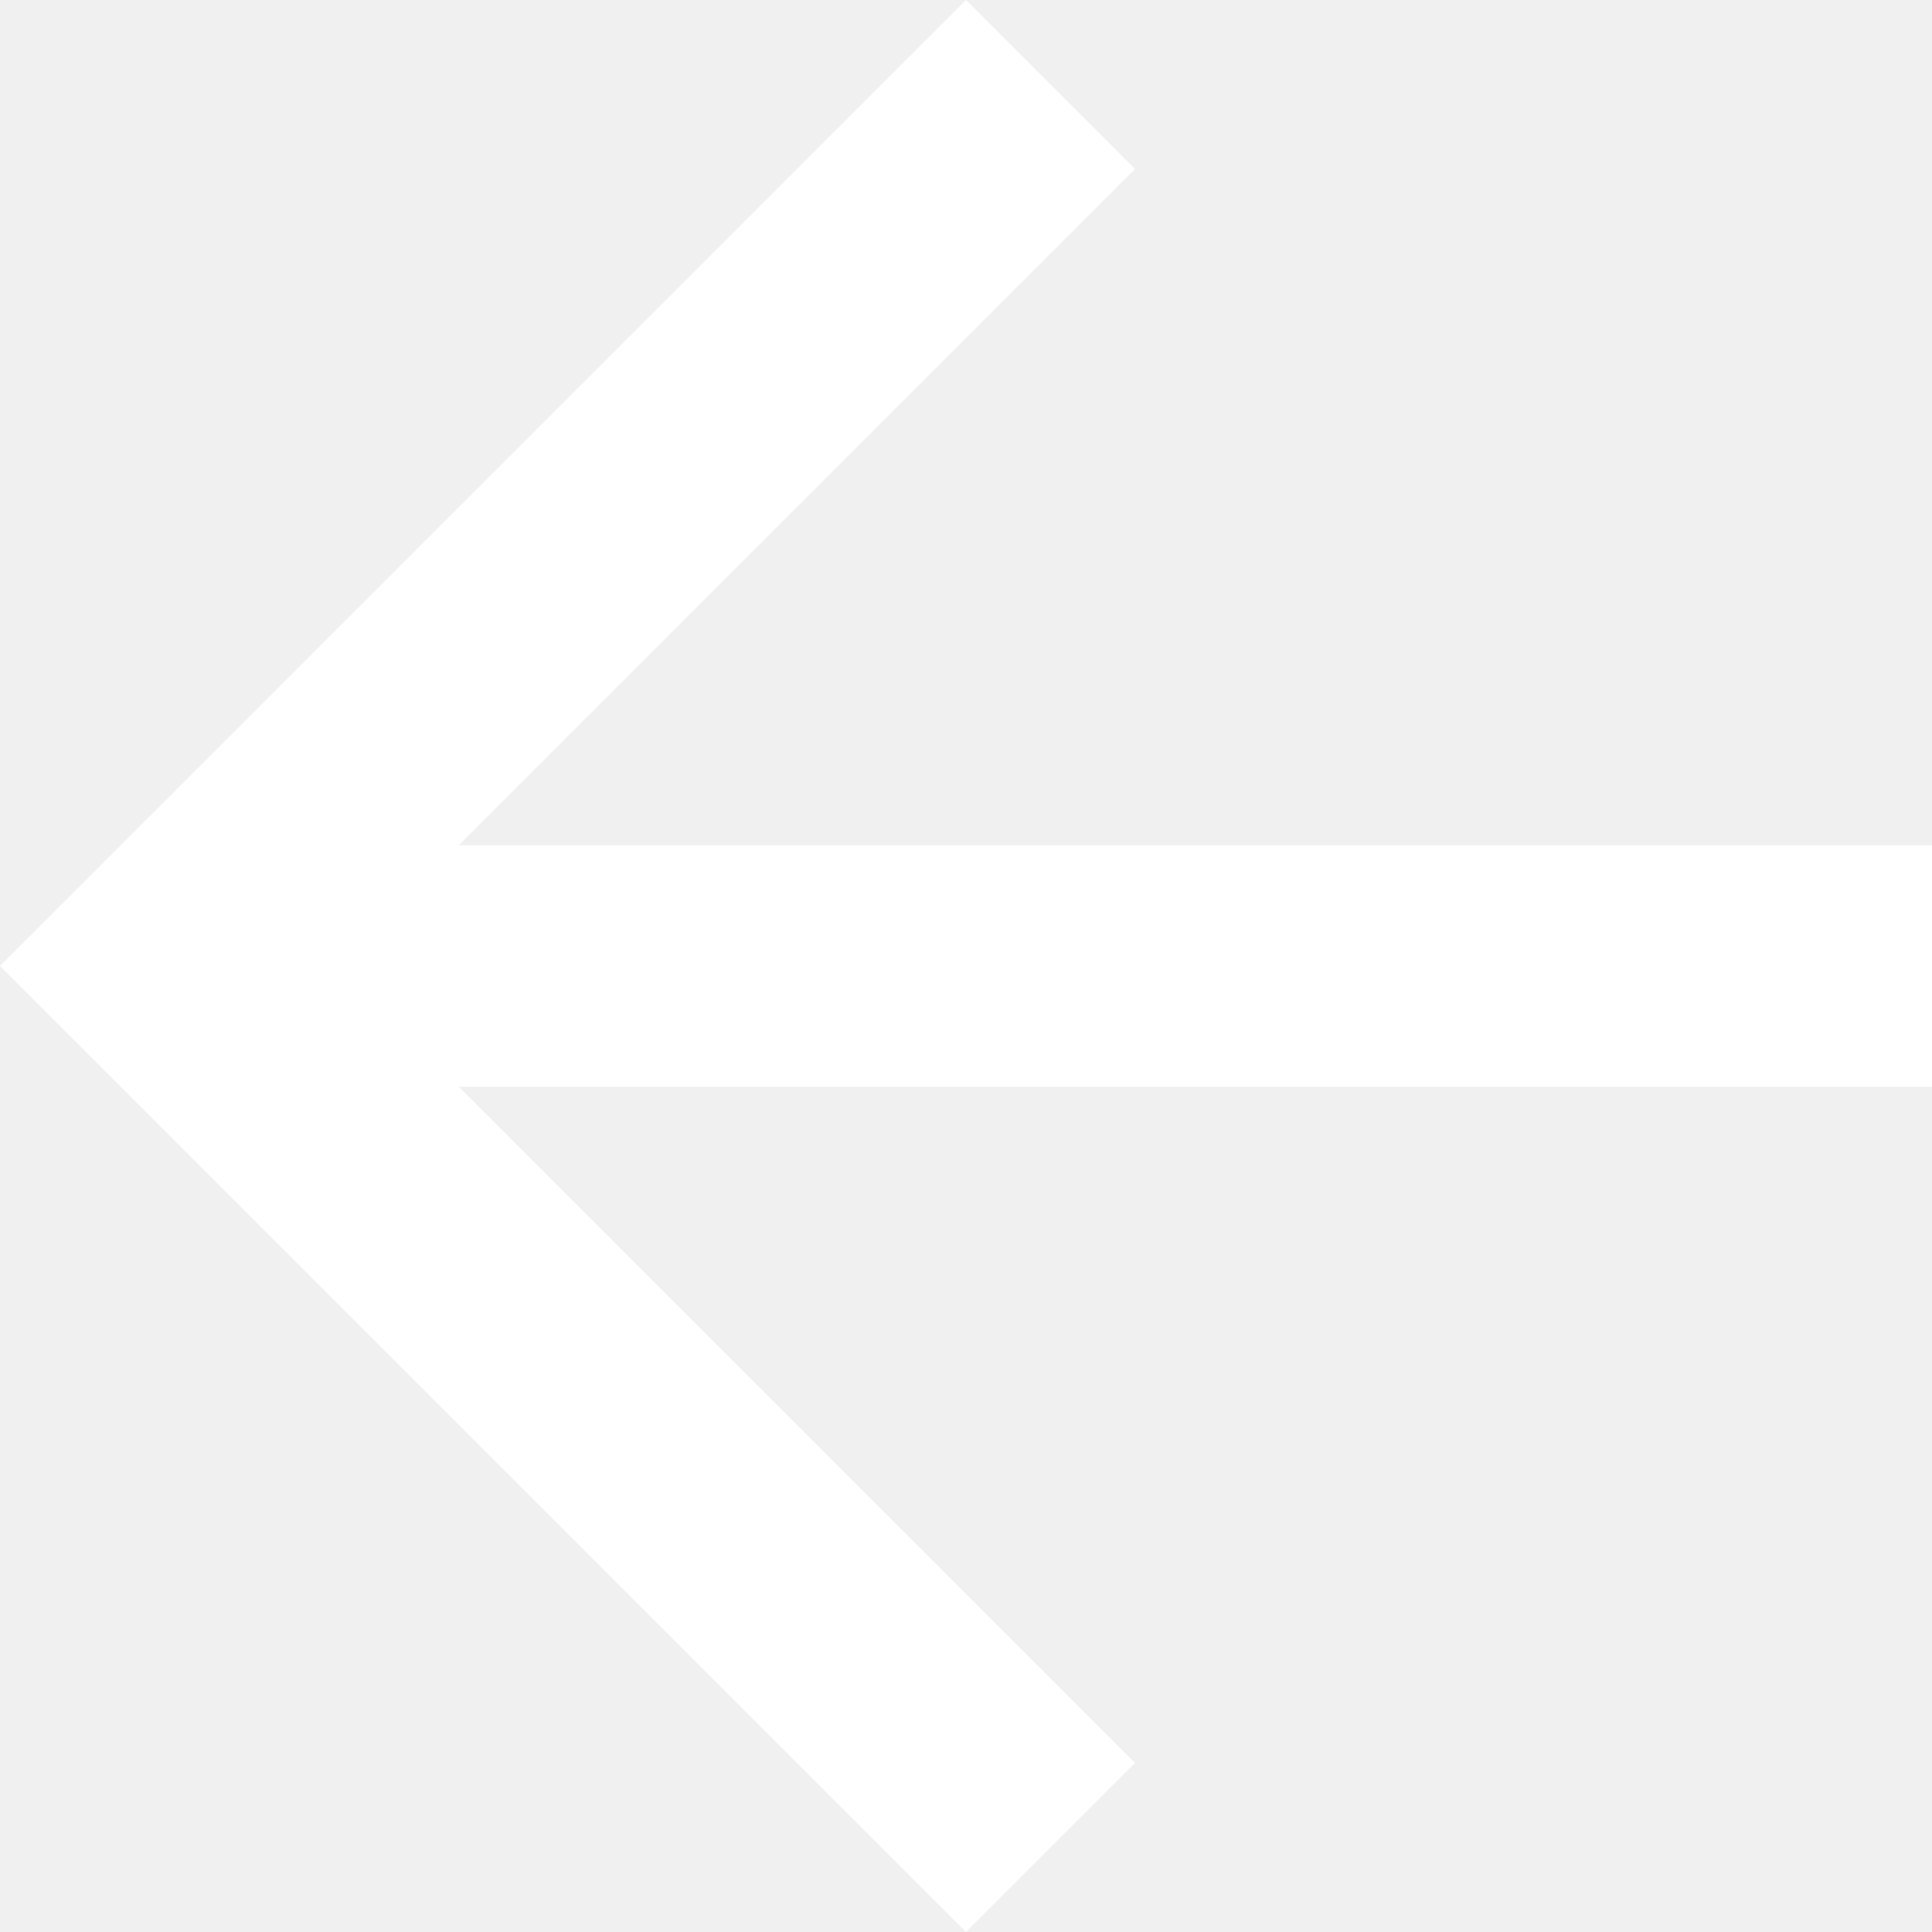
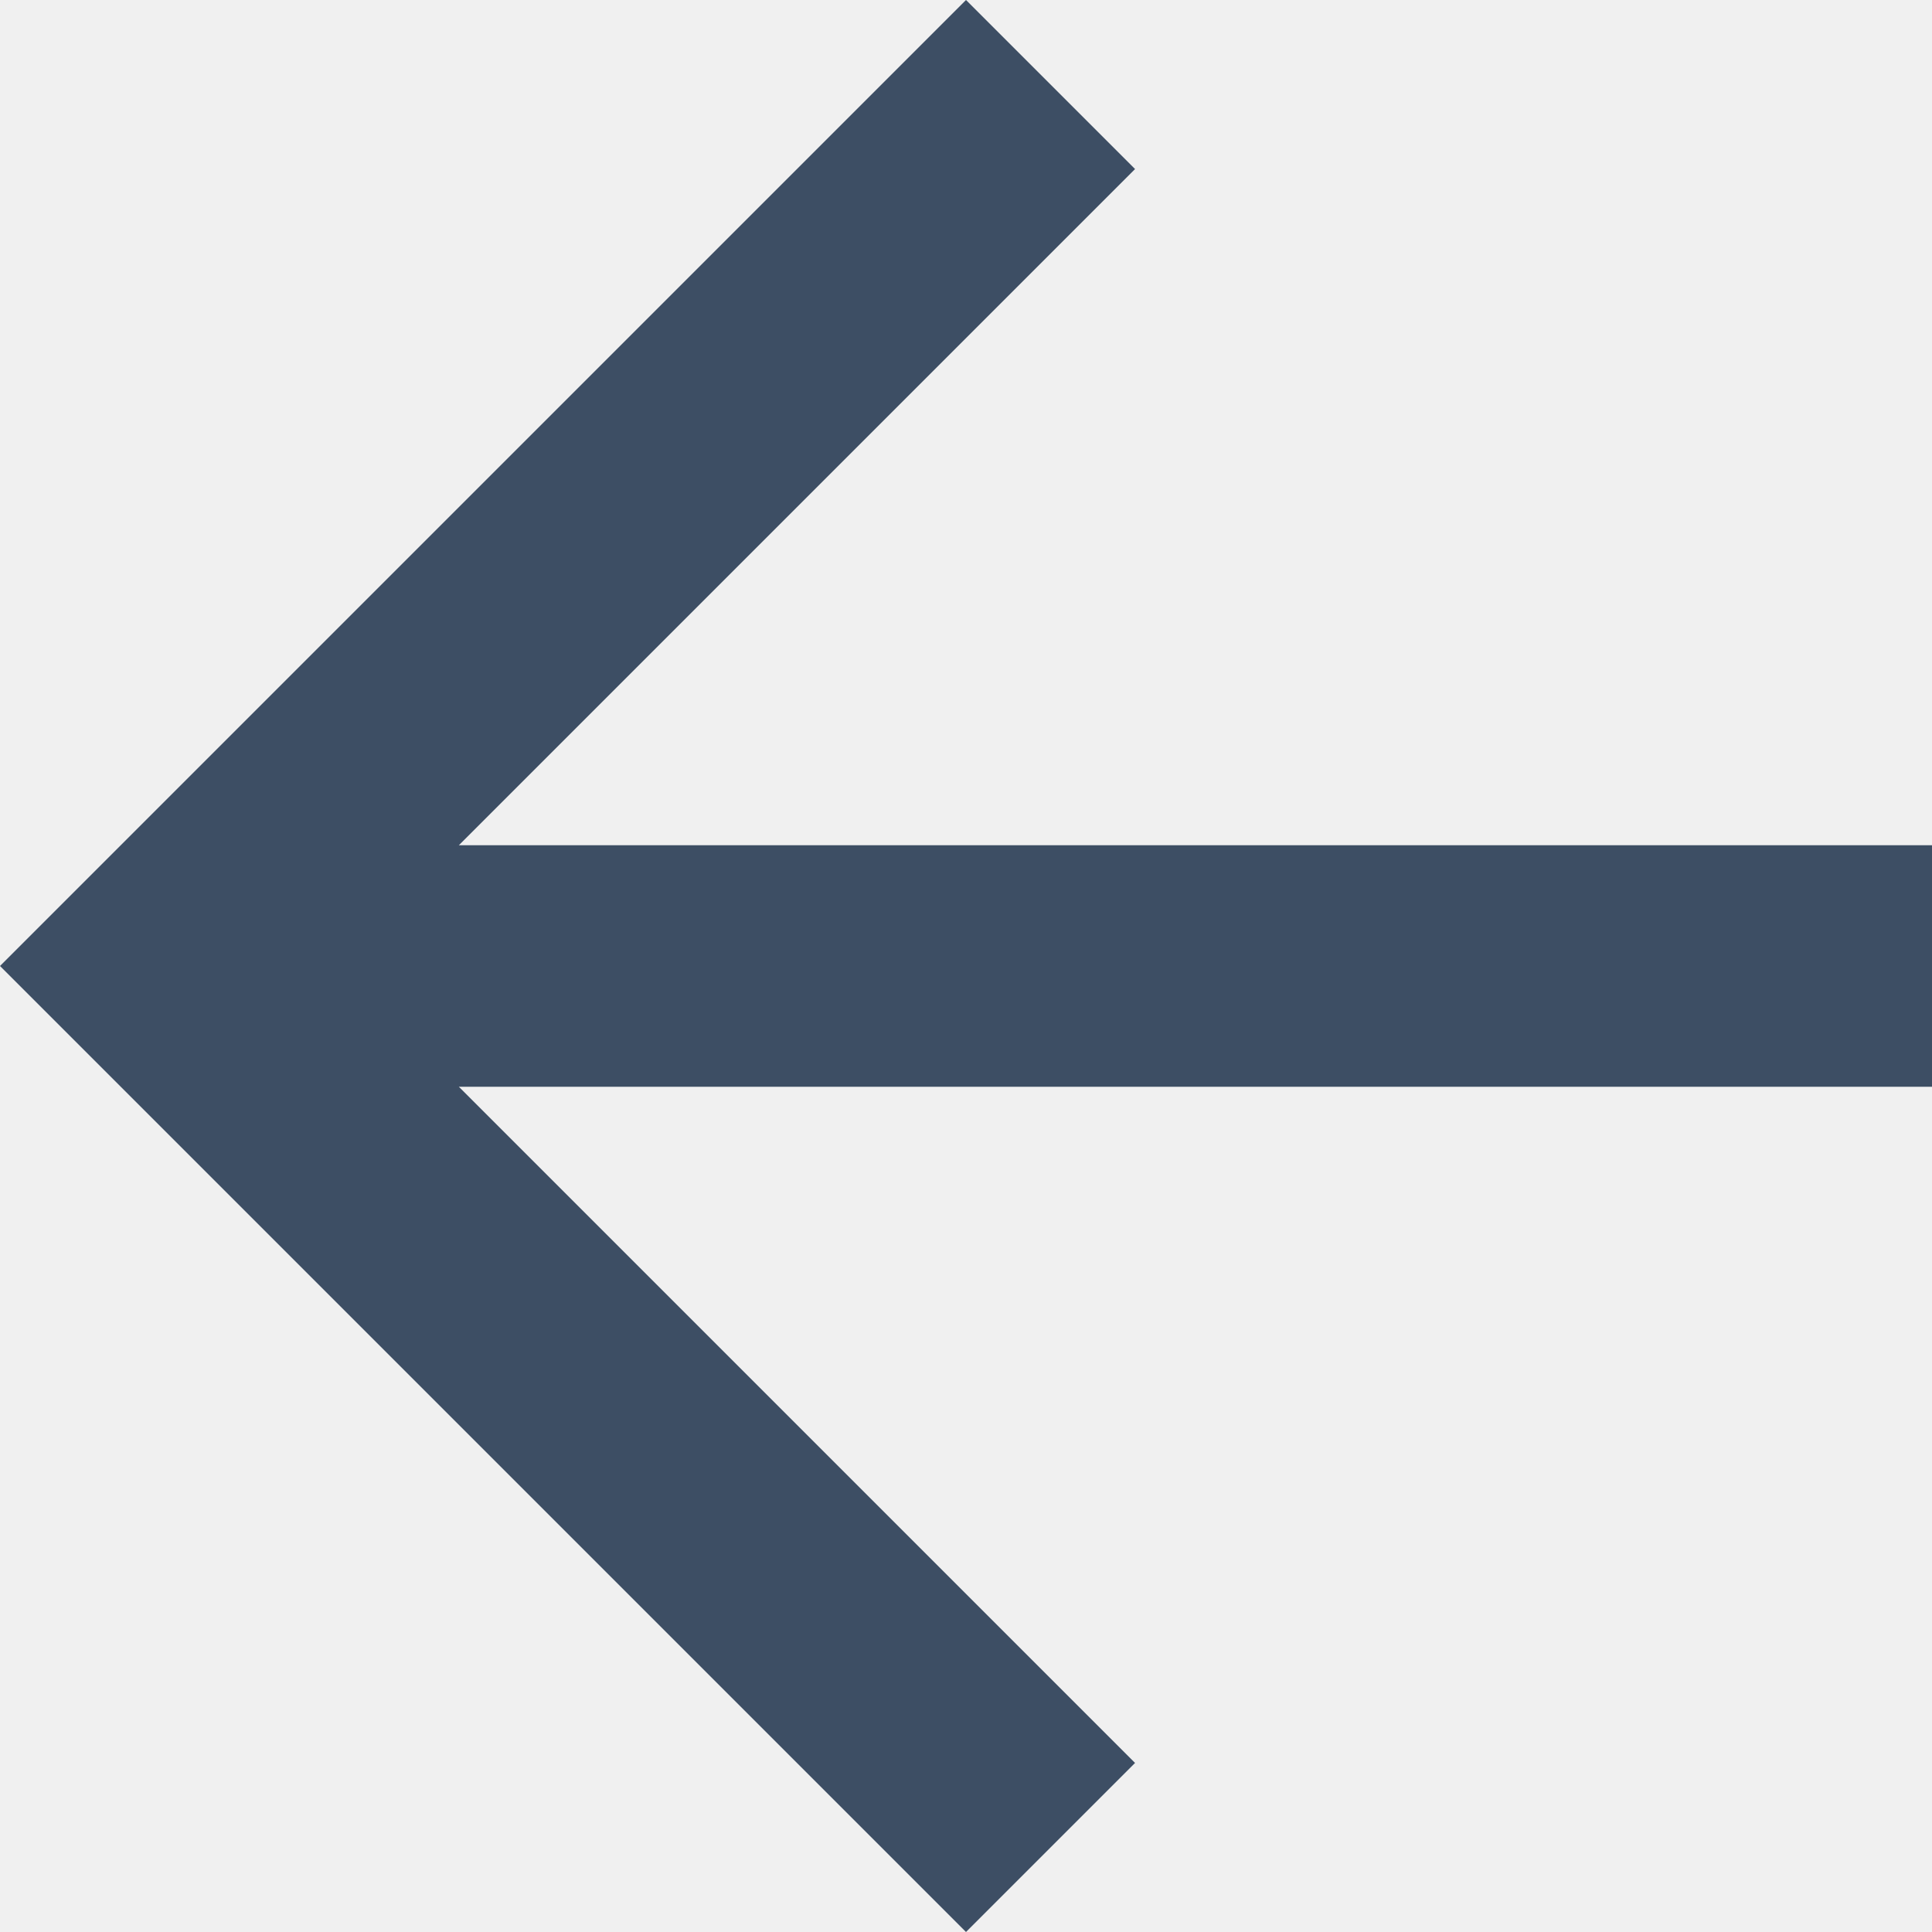
<svg xmlns="http://www.w3.org/2000/svg" height="16px" version="1.1" viewBox="0 0 16 16" width="16px">
  <defs />
  <g fill="none" fill-rule="evenodd" id="Page-1" stroke="none" stroke-width="1">
-     <g fill="#fff" id="Core" transform="translate(-424, -4)">
+     <g fill="#3d4e64" id="Core" transform="translate(-424, -4)">
      <g id="arrow-back" transform="translate(424, 4)">
        <path d="M16,7 L3.8,7 L9.4,1.4 L8,0 L0,8 L8,16 L9.4,14.6 L3.8,9 L16,9 L16,7 L16,7 Z" id="Shape" />
      </g>
    </g>
  </g>
</svg>
